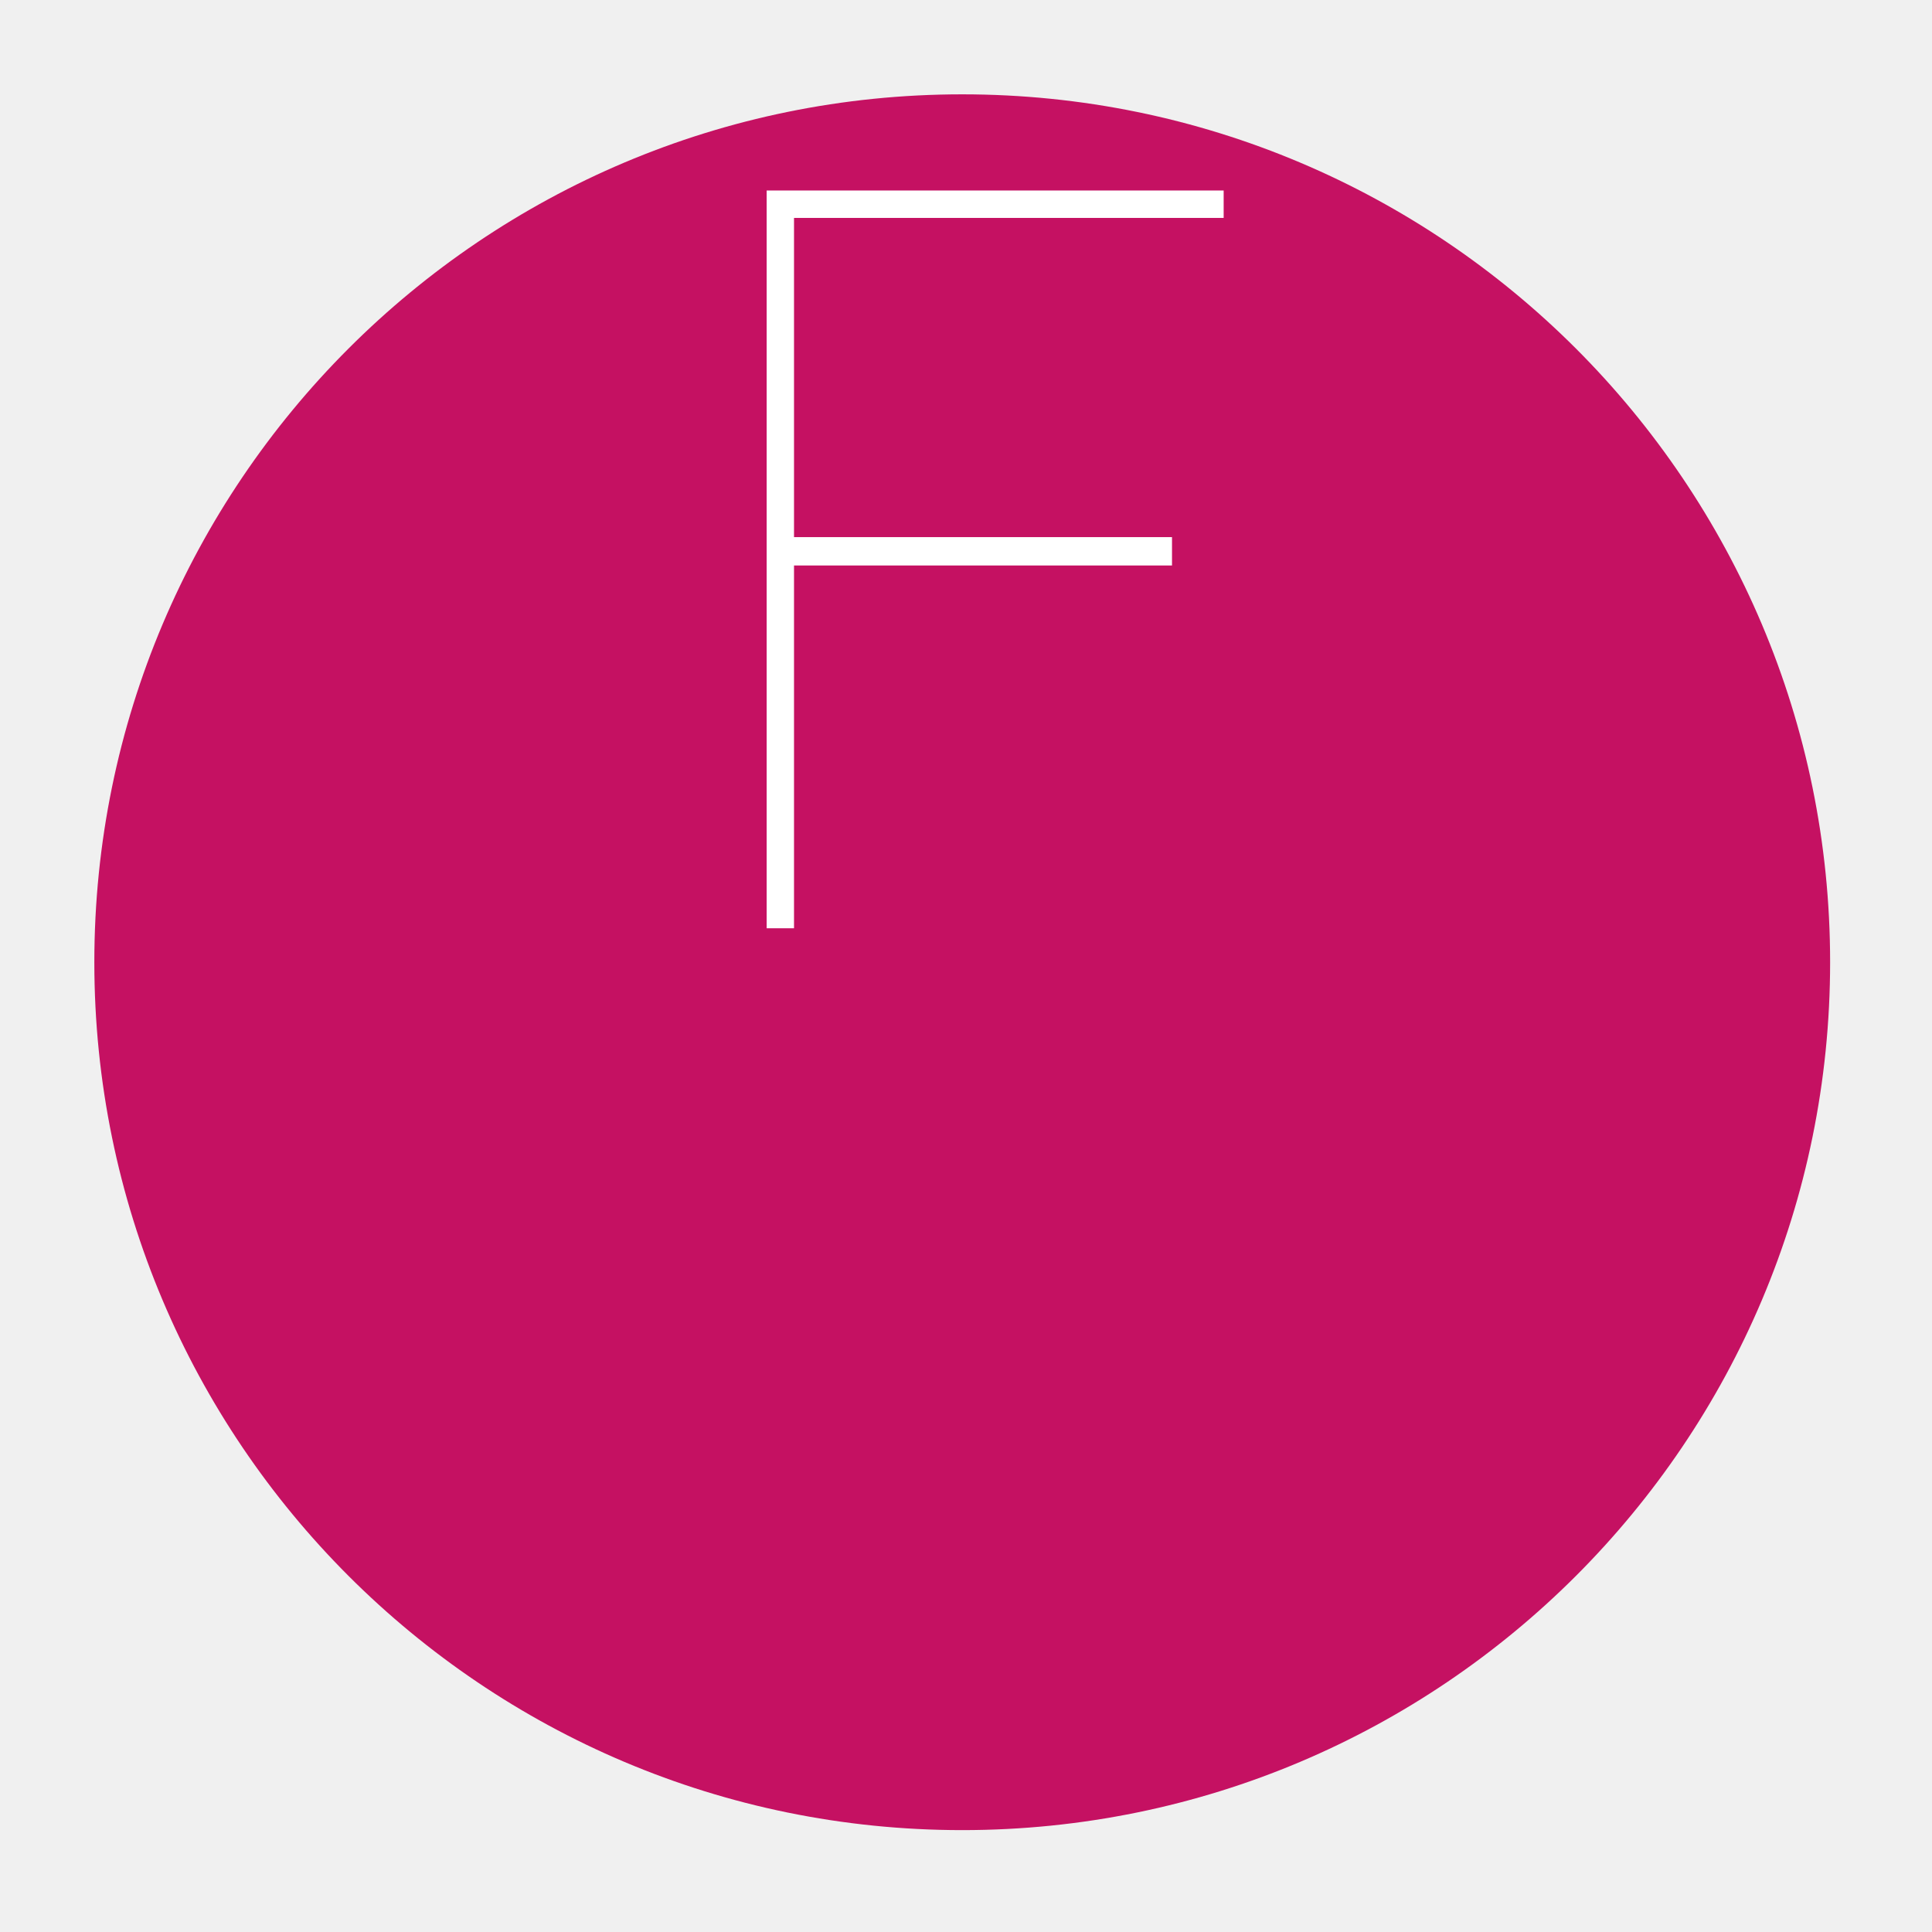
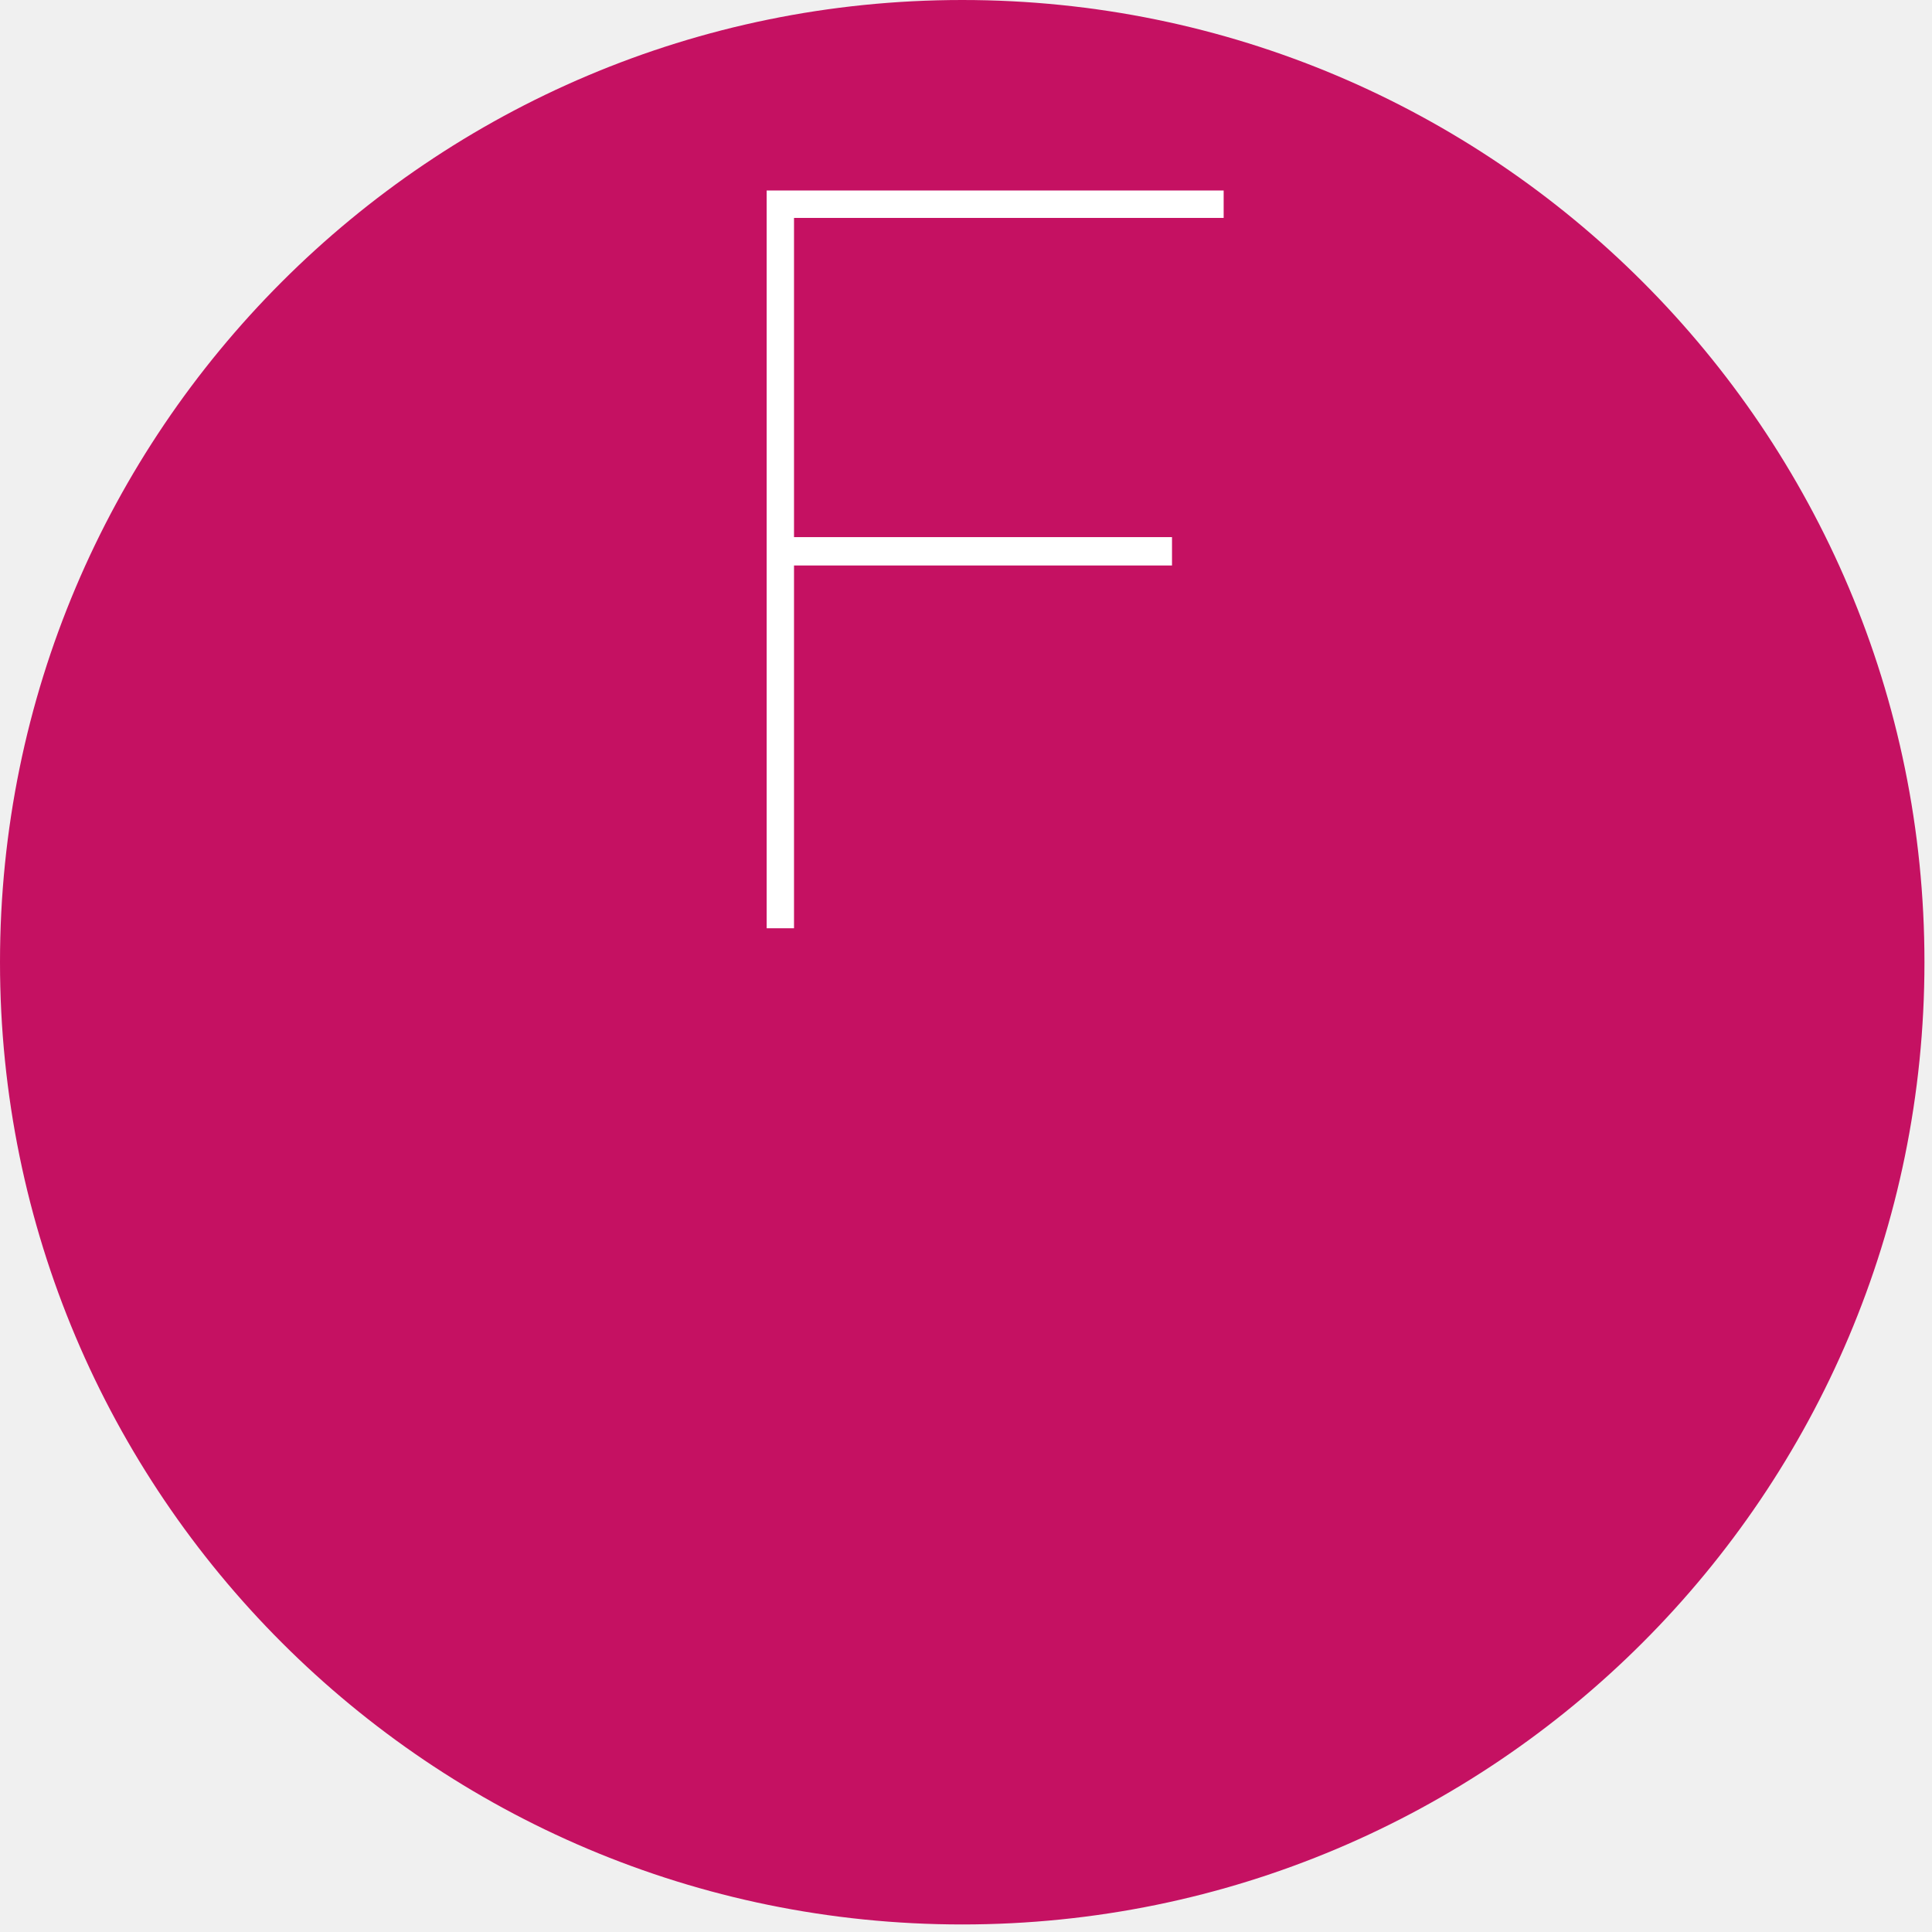
<svg xmlns="http://www.w3.org/2000/svg" width="532" height="532" viewBox="0 0 512 512">
-   <circle cx="255" cy="255" r="230" fill="#c51162" />
+   <circle cx="255" cy="255" r="255" fill="#c51162" />
  <text x="255" y="246" alignment-baseline="central" text-anchor="middle" fill="#fff" font-size="275" font-weight="100" font-family="Roboto">F</text>
</svg>
